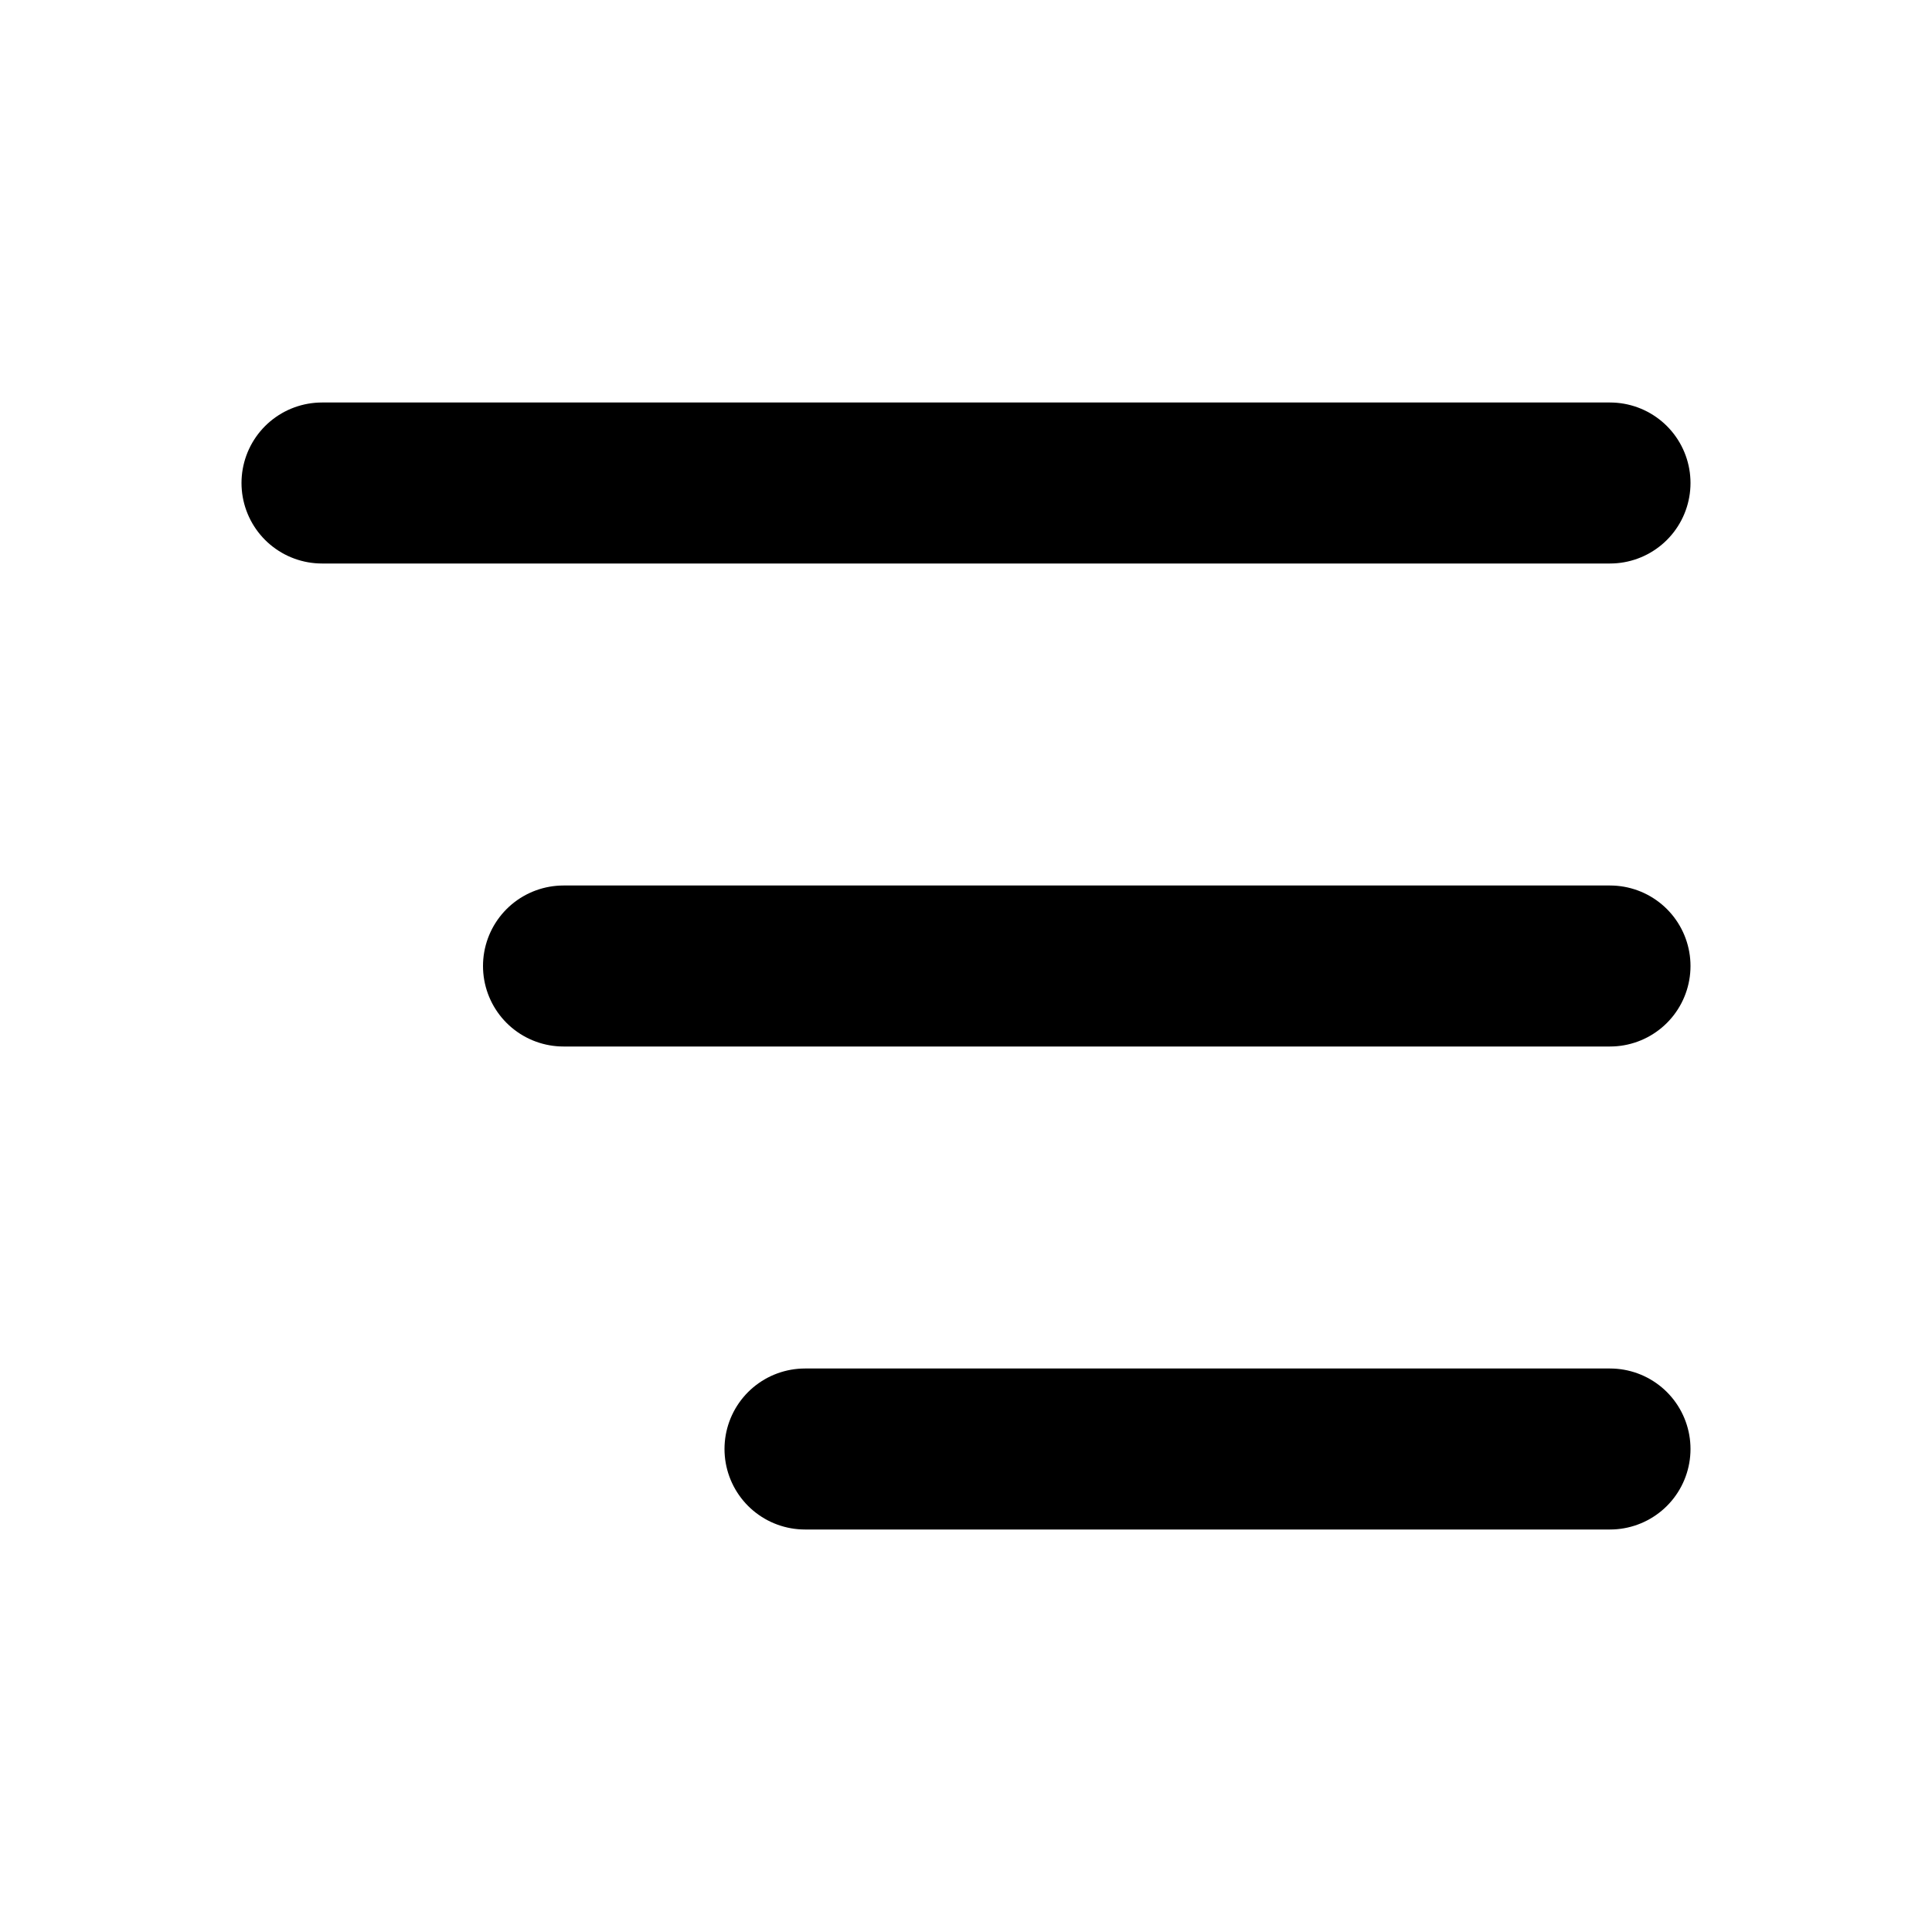
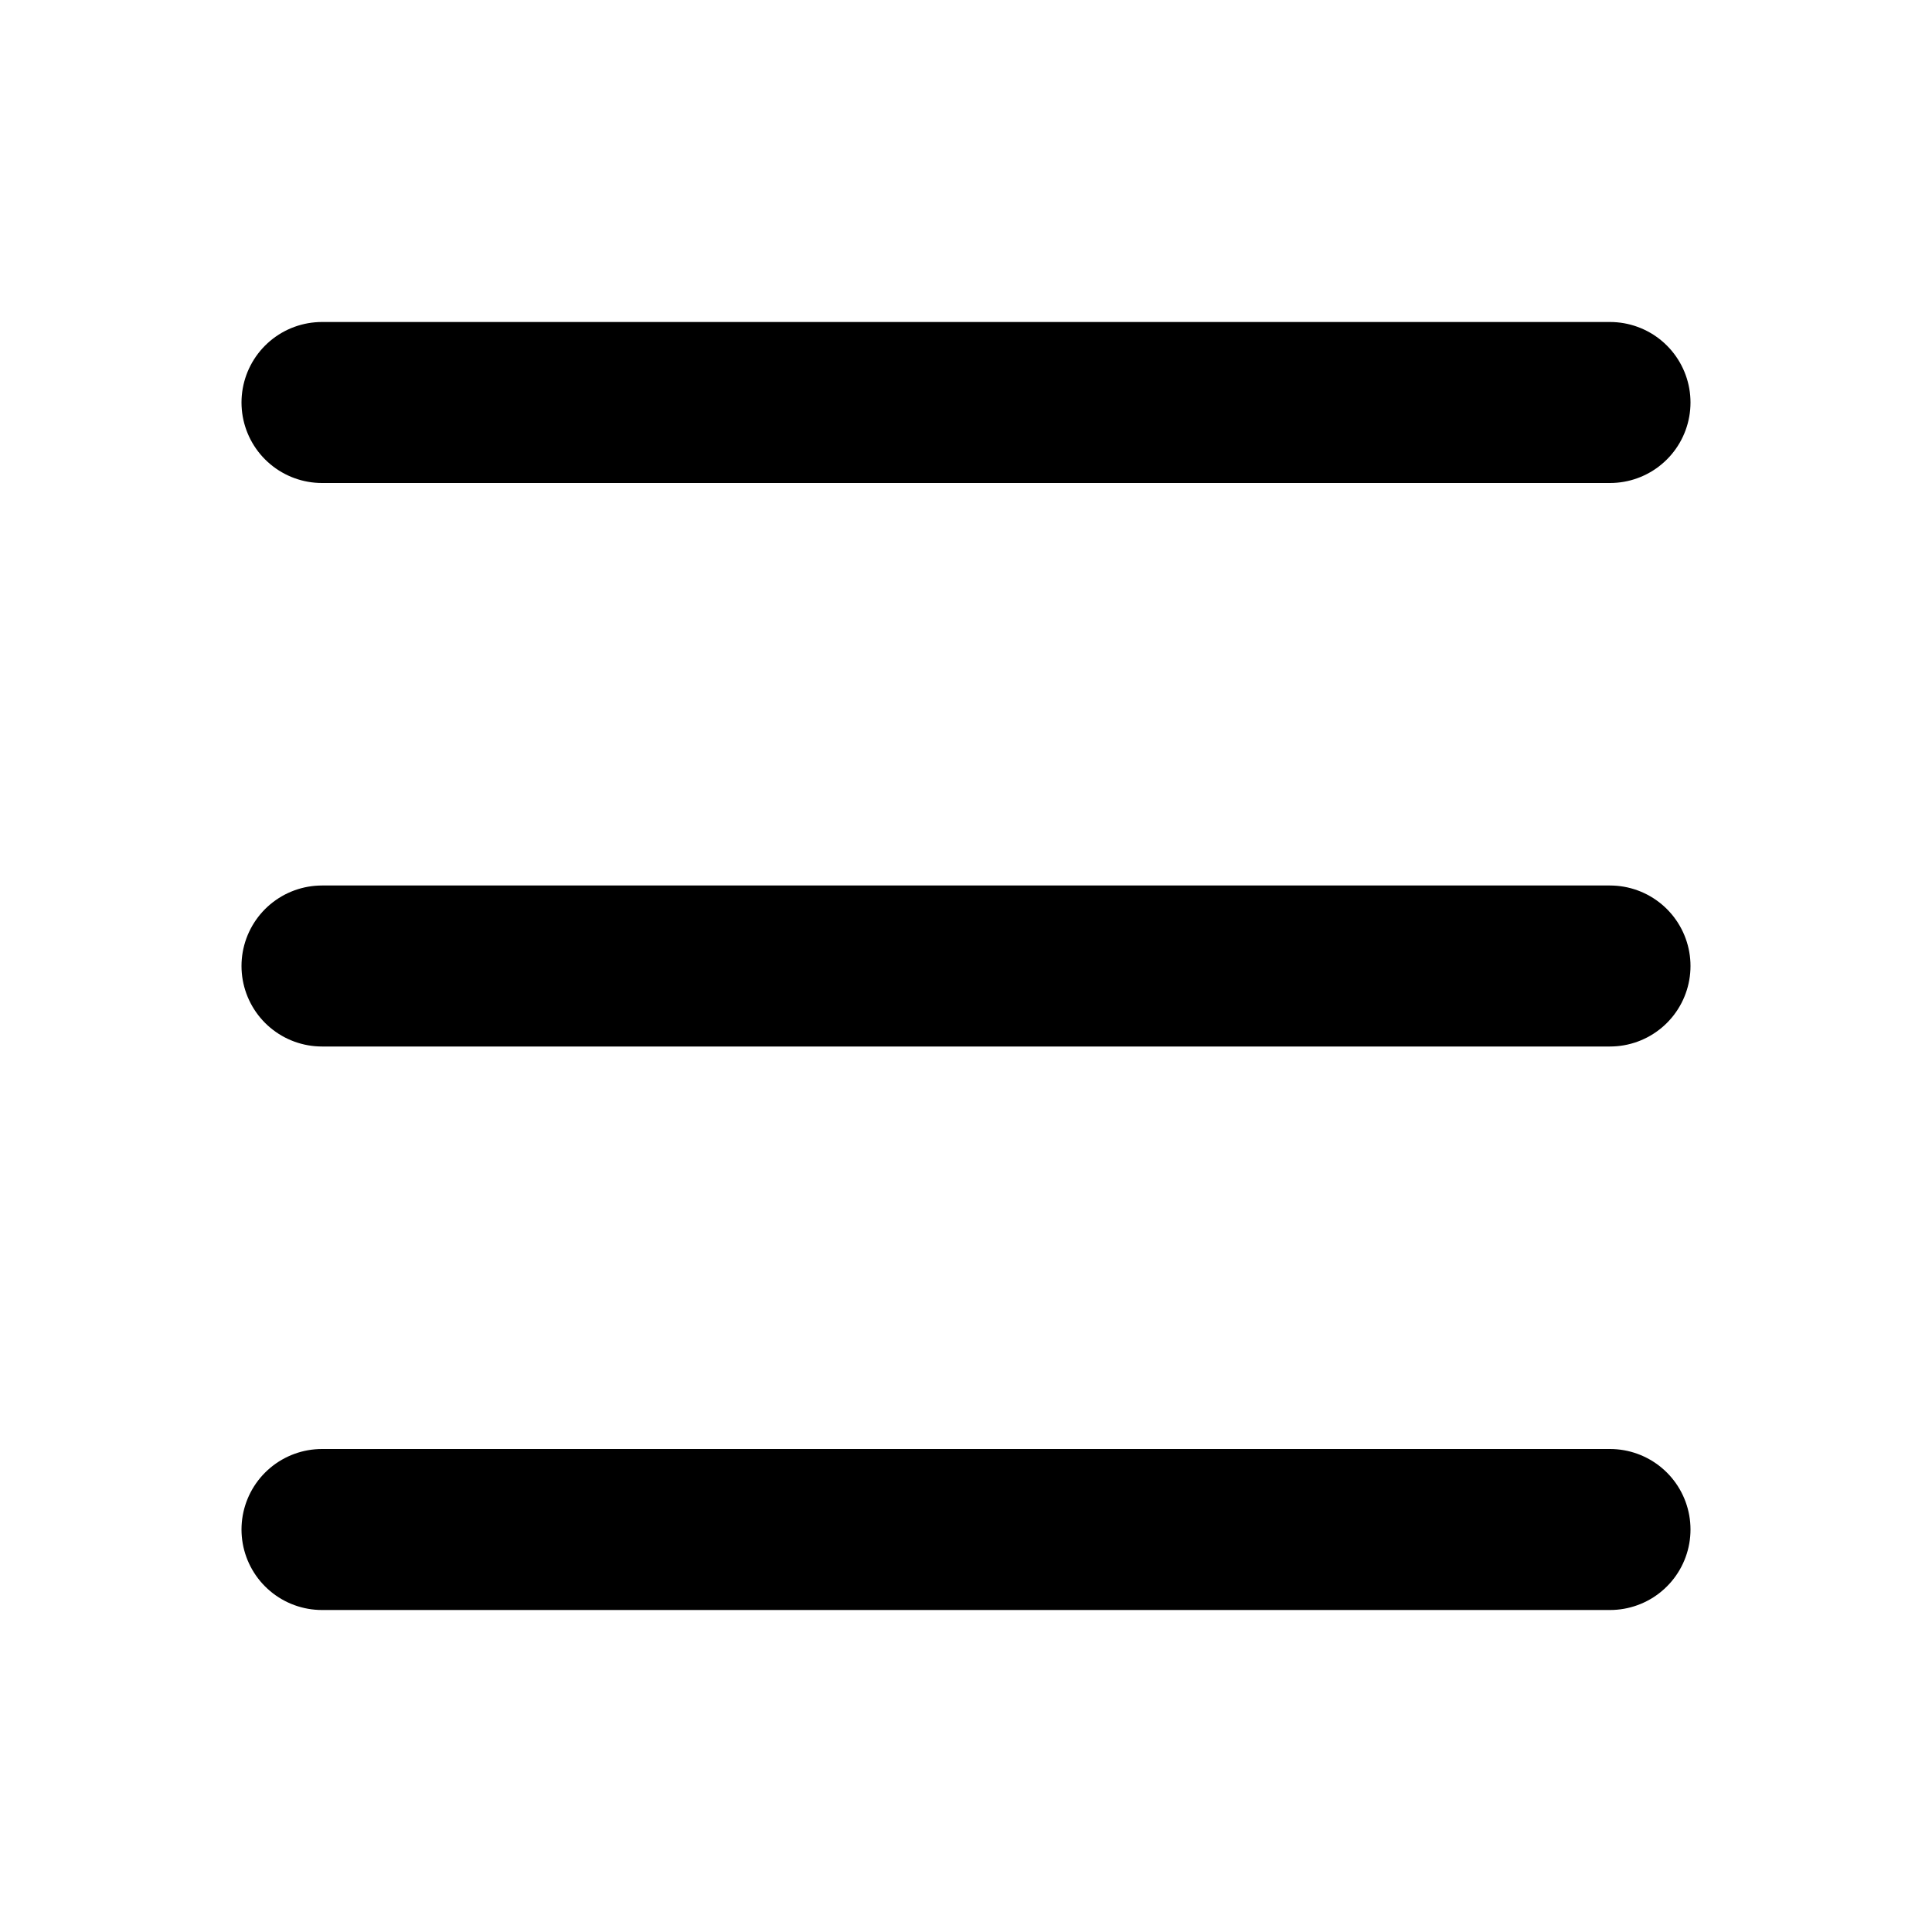
- <svg xmlns="http://www.w3.org/2000/svg" width="24" height="24" viewBox="0 0 24 24" fill="none" stroke="currentColor" stroke-width="2" stroke-linecap="round" stroke-linejoin="round" class="icon icon-tabler icons-tabler-outline icon-tabler-menu-deep">
-   <path stroke="none" d="M0 0h24v24H0z" fill="none" />
-   <path d="M4 6h16" />
-   <path d="M7 12h13" />
-   <path d="M10 18h10" />
+ <svg xmlns="http://www.w3.org/2000/svg" width="24" height="24" viewBox="0 0 24 24" fill="none" stroke="currentColor" stroke-width="2" stroke-linecap="round" stroke-linejoin="round" class="lucide lucide-menu">
+   <path d="M4 5h16" />
+   <path d="M4 12h16" />
+   <path d="M4 19h16" />
</svg>
